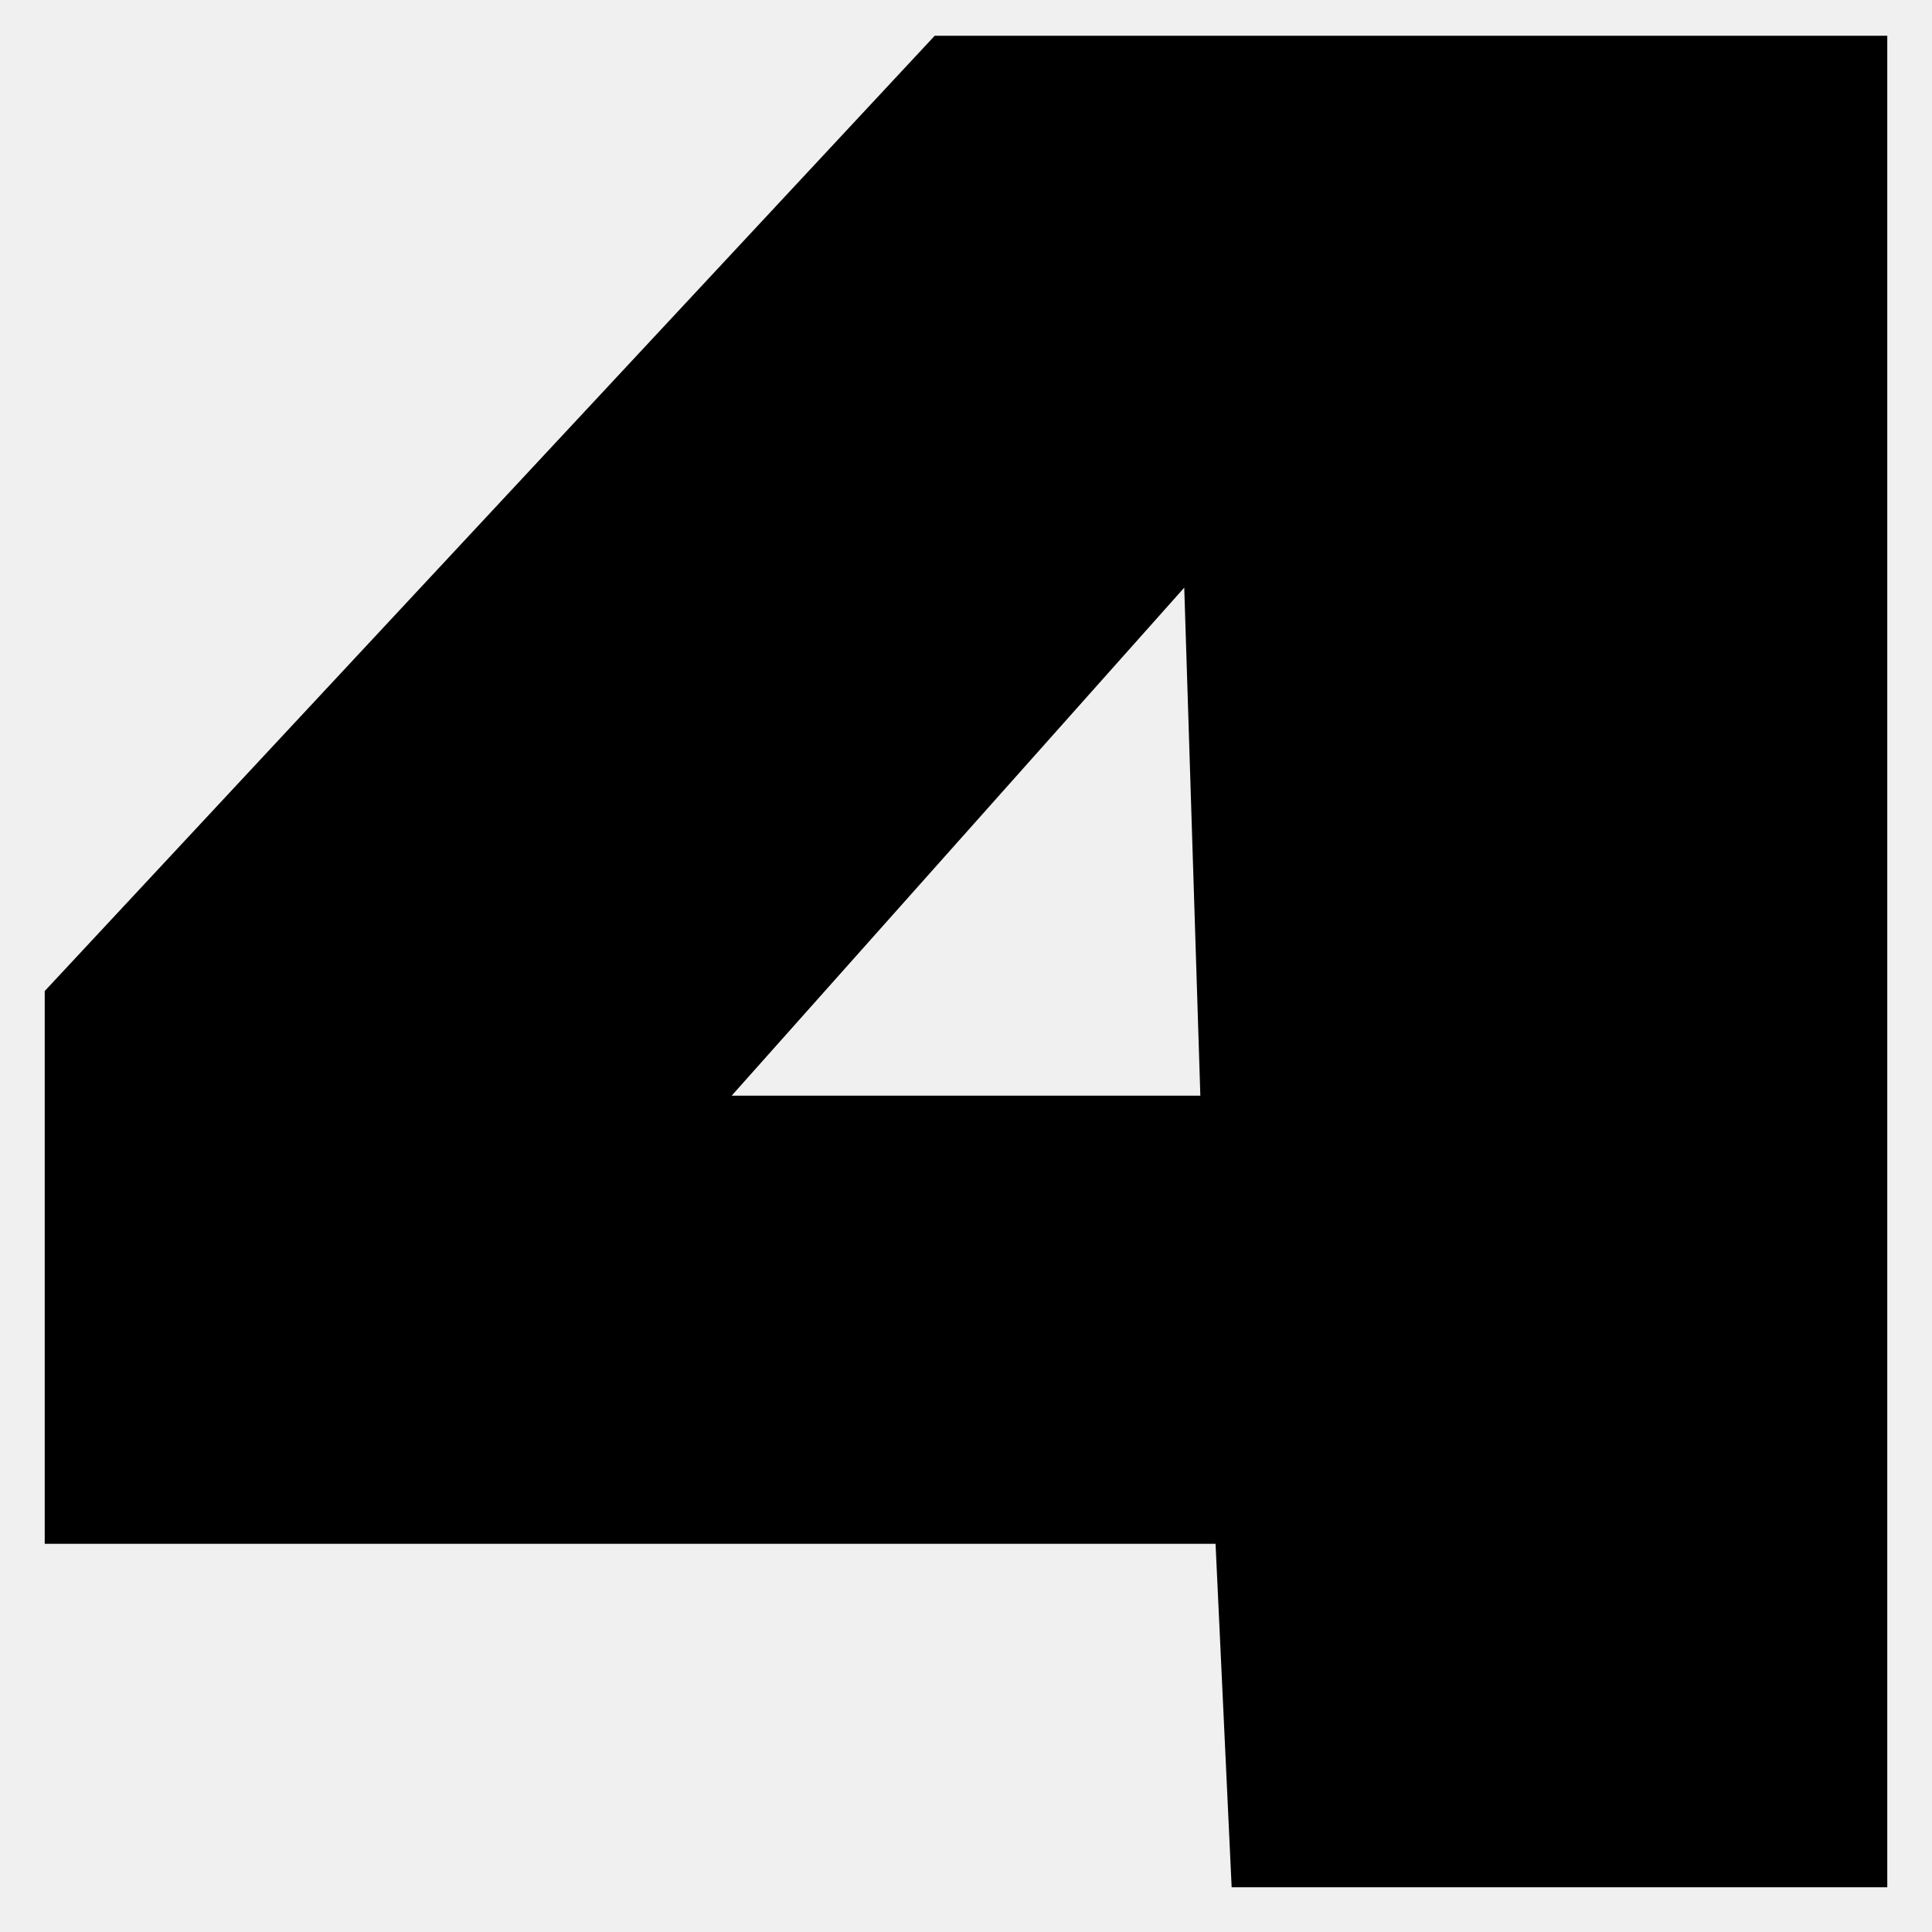
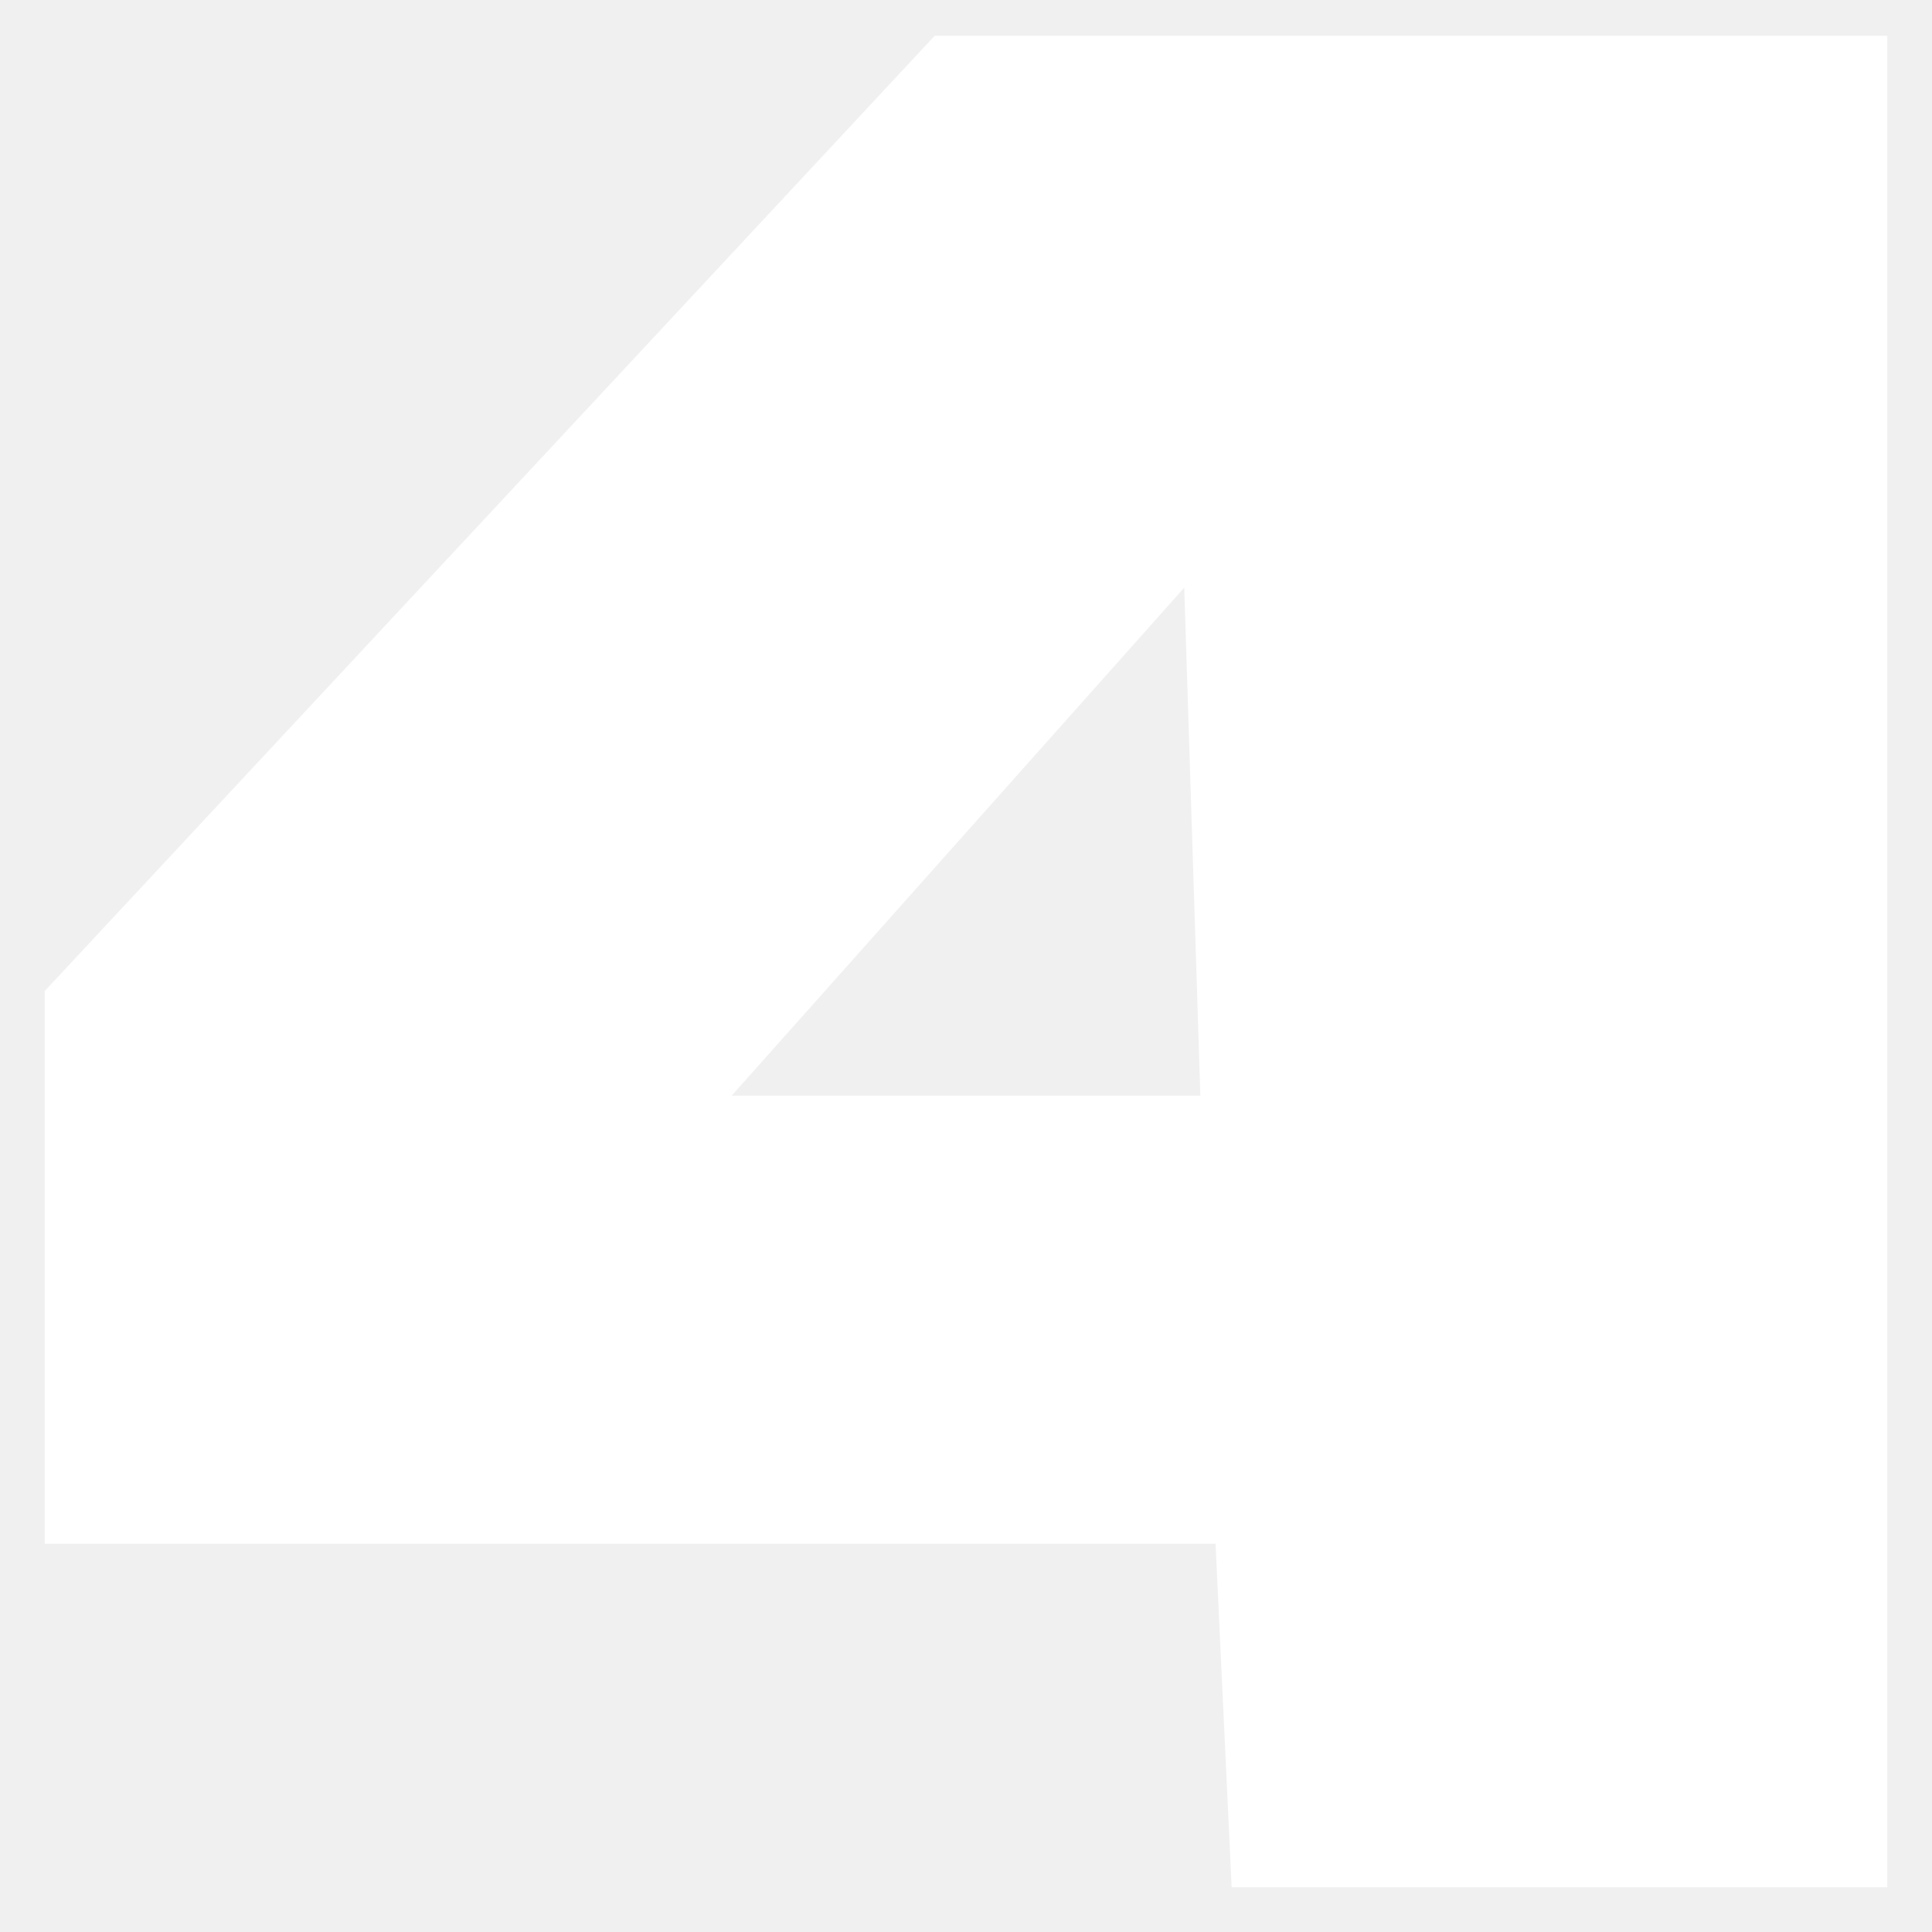
<svg xmlns="http://www.w3.org/2000/svg" version="1.2" viewBox="0 0 216 216" width="216" height="216">
-   <style />
-   <path fill-rule="evenodd" d="m5 110.8l99.5-106.8h106.5v207h-73.3l-1.8-38.4h-130.9zm76.8 11.7h52.4l-1.8-56.8z" />
+   <style>.a{fill:#fff}</style>
+   <path fill-rule="evenodd" class="a" d="m5 110.8l99.5-106.8h106.5v207h-73.3l-1.8-38.4h-130.9zm76.8 11.7h52.4l-1.8-56.8z" />
</svg>
